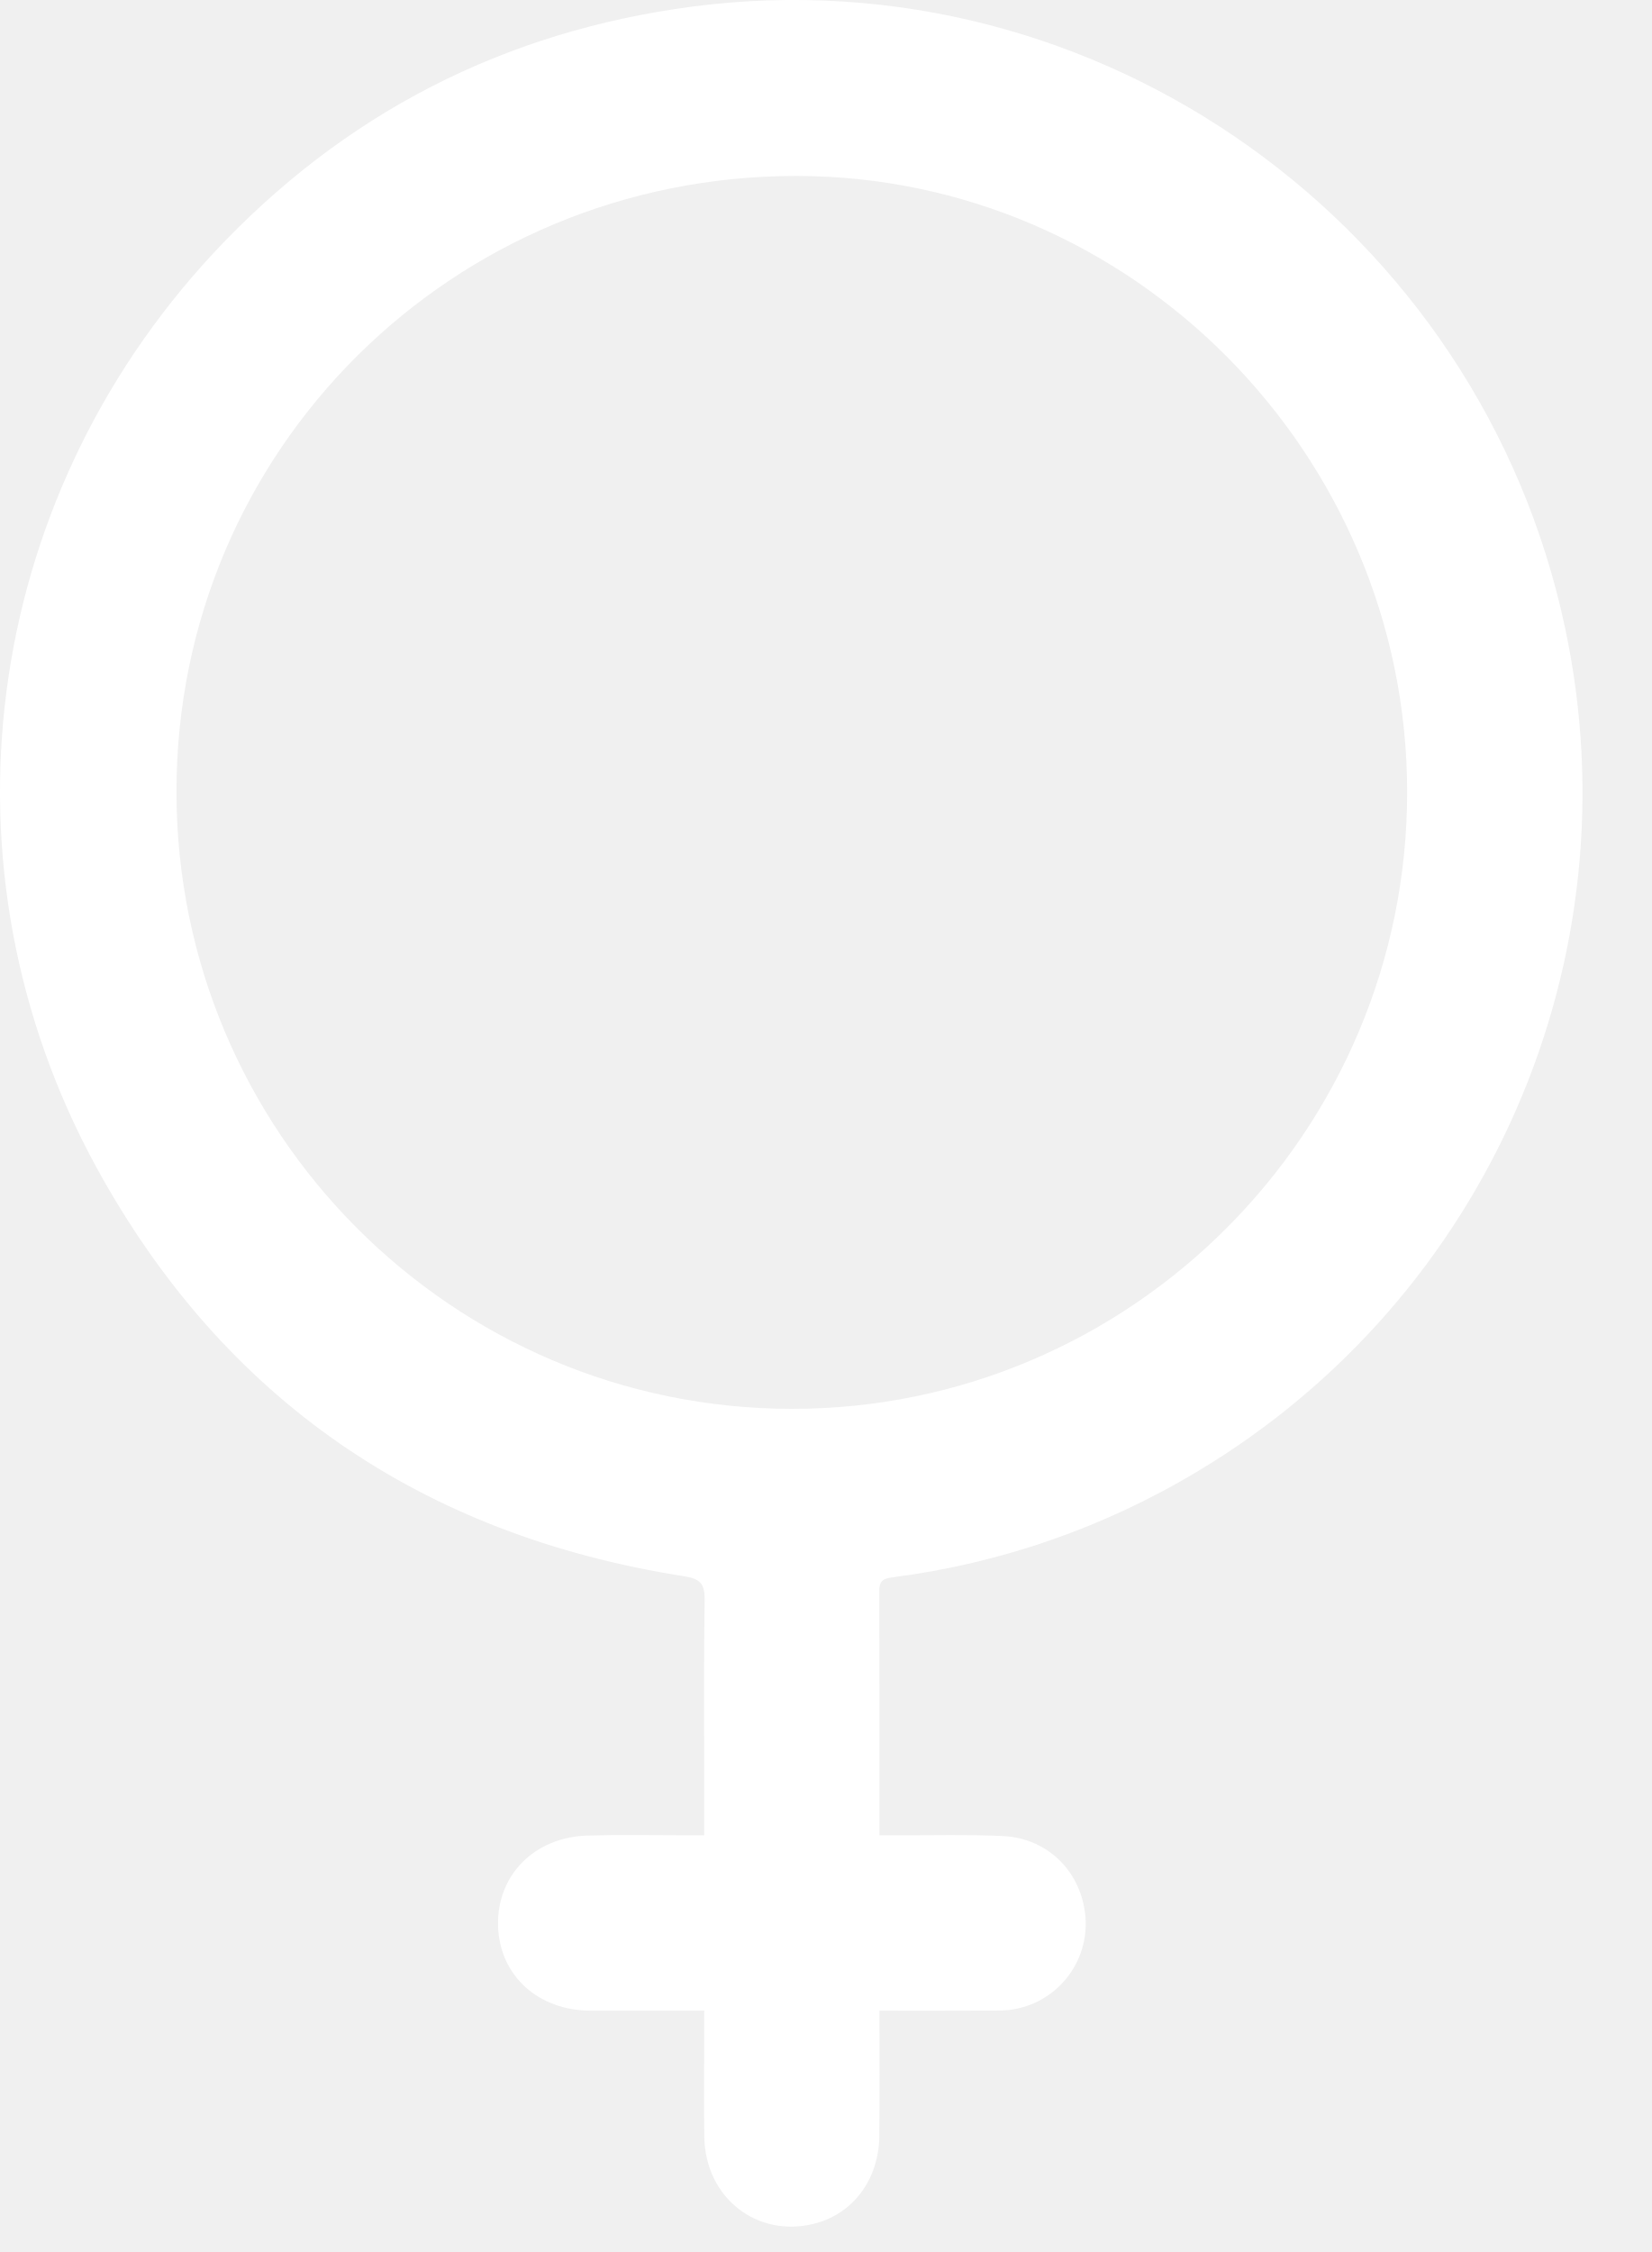
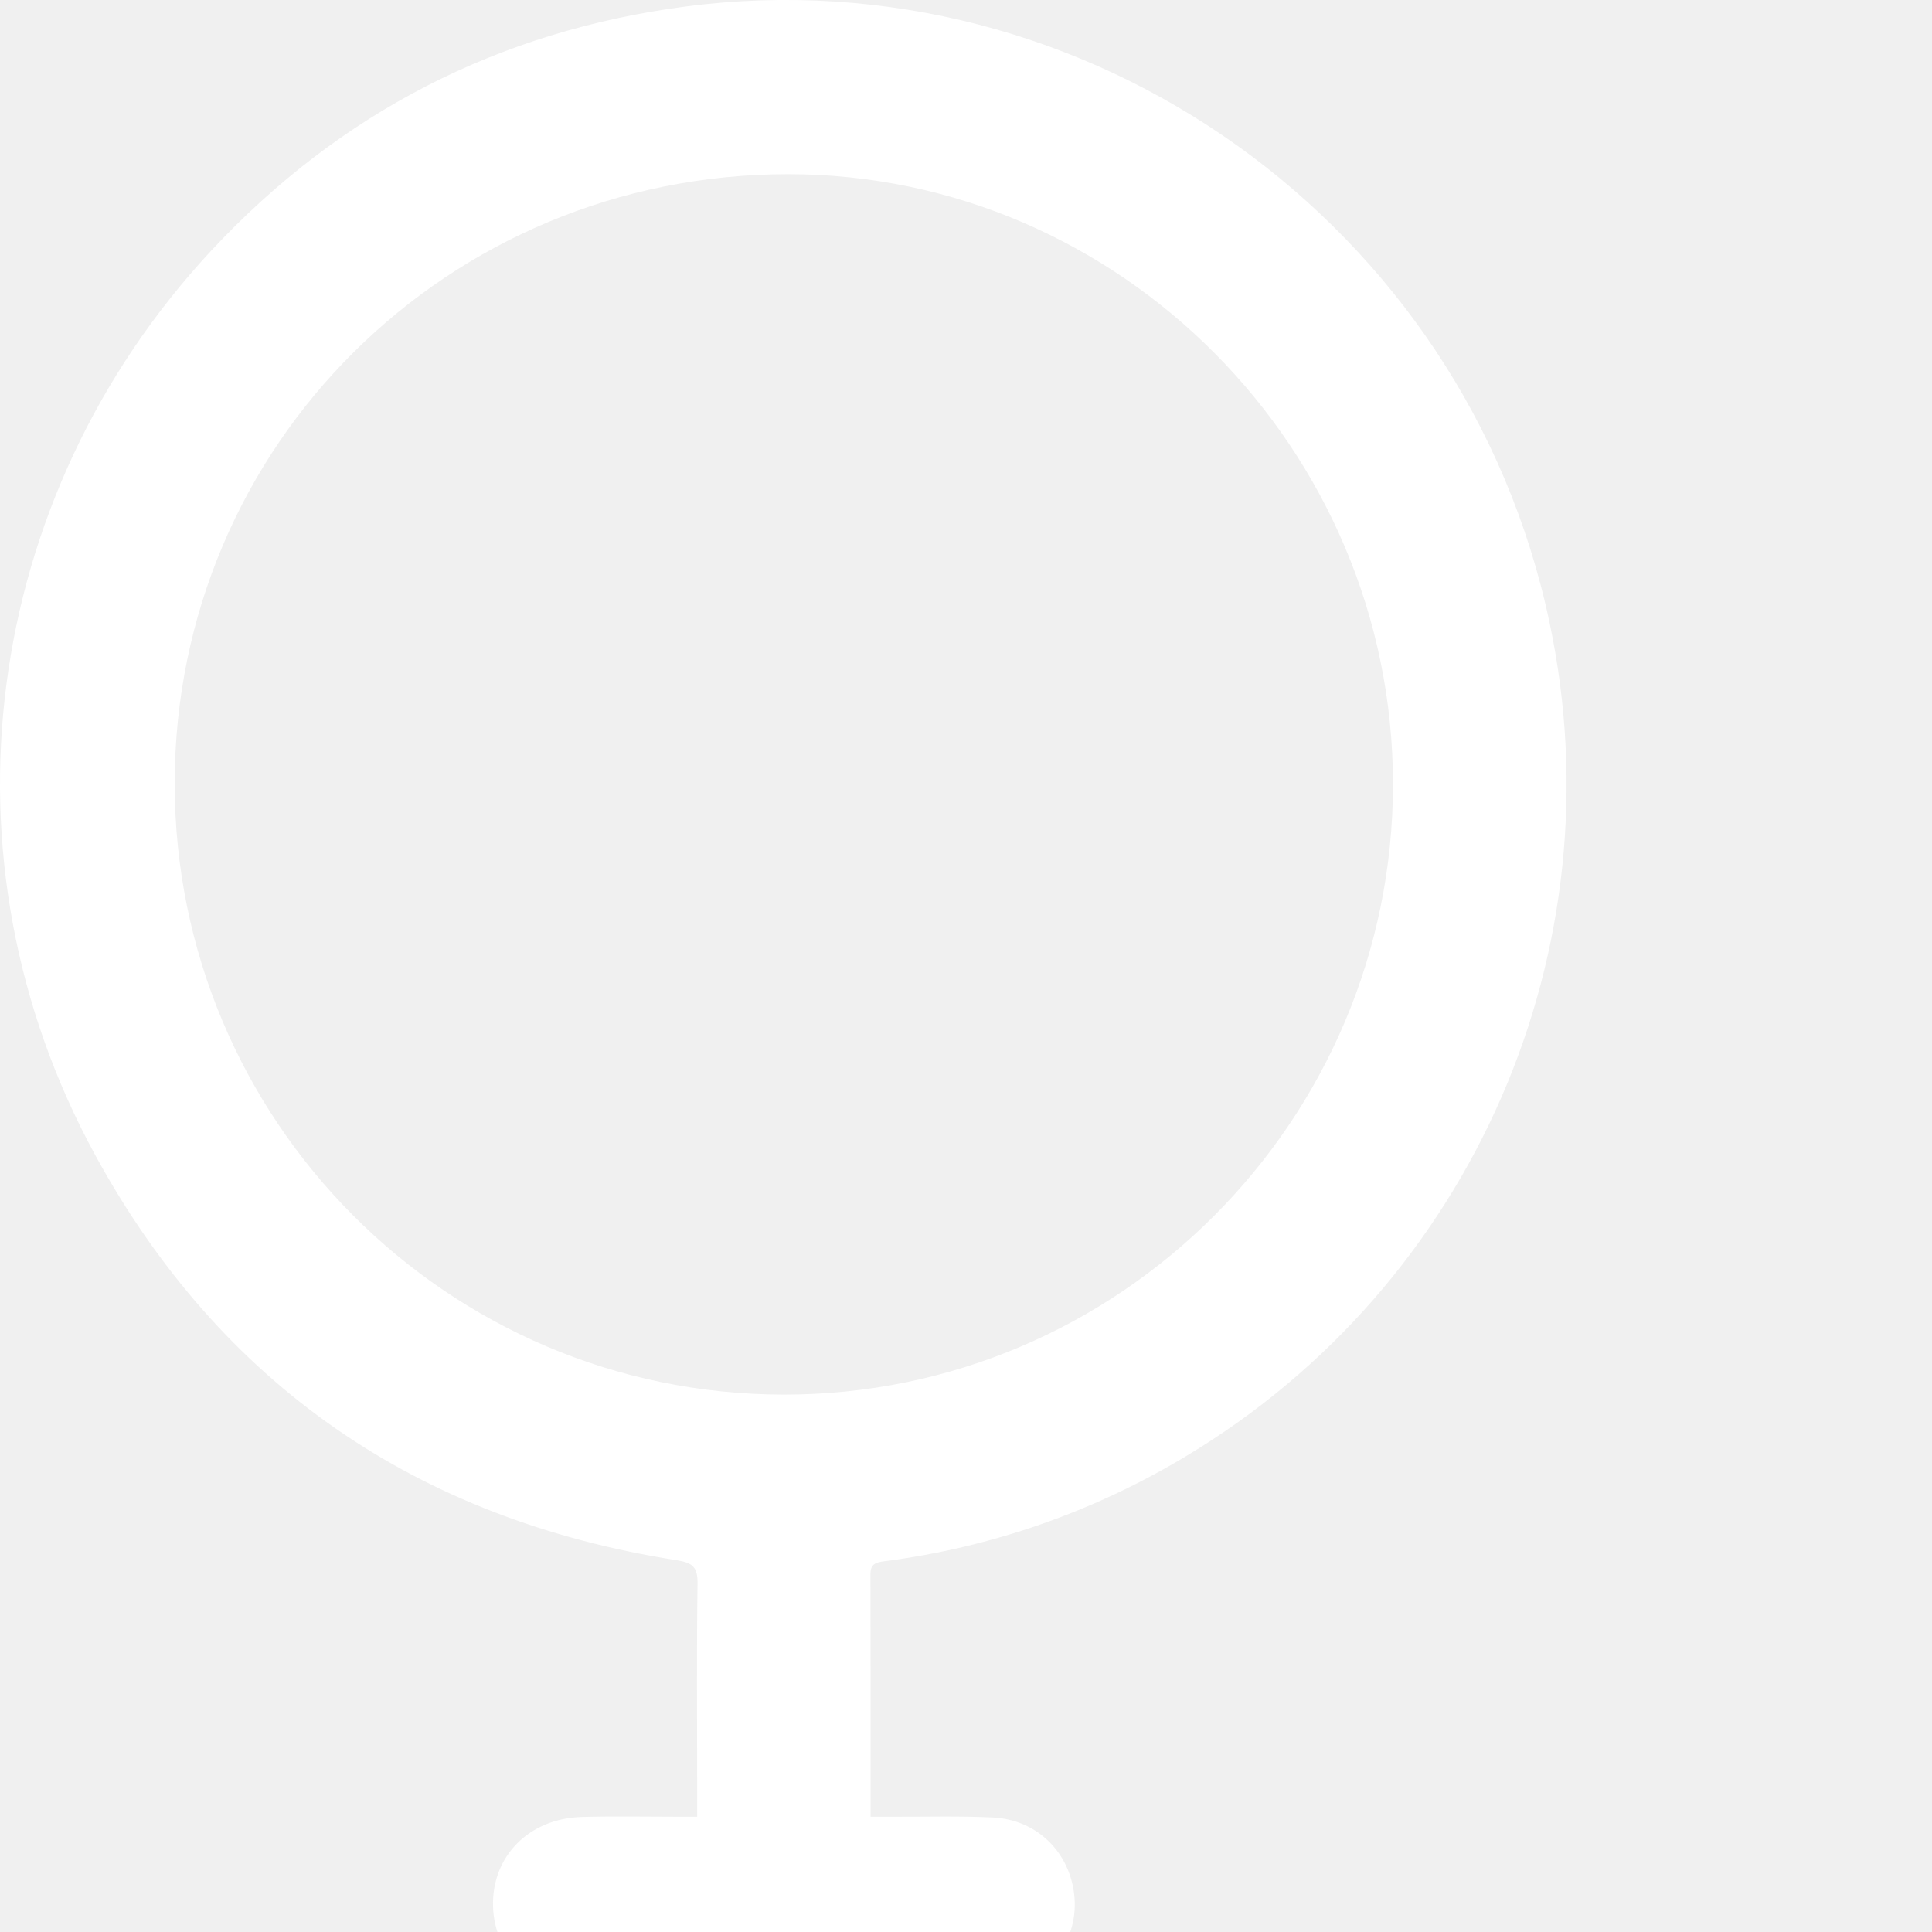
- <svg xmlns="http://www.w3.org/2000/svg" width="22" height="30" viewBox="0 0 22 30">
+ <svg xmlns="http://www.w3.org/2000/svg" width="26" height="26" viewBox="0 0 26 26">
  <path fill="#FFF" fill-rule="evenodd" d="M18.746 10.551c-.001-4.504-3.671-8.206-8.137-8.207-4.58-.002-8.258 3.65-8.258 8.2 0 4.537 3.668 8.219 8.194 8.224 4.518.005 8.202-3.686 8.201-8.217m-7.03 16.234c0 .574.004 1.122-.002 1.67-.005.582-.354 1.042-.875 1.17-.76.186-1.441-.35-1.456-1.153-.008-.473-.001-.947-.001-1.42v-.267h-1.51c-.705 0-1.219-.47-1.237-1.131-.018-.672.484-1.183 1.197-1.202.434-.012.869-.003 1.303-.003h.247v-.455c0-.893-.008-1.786.005-2.68.003-.224-.062-.283-.285-.318-3.485-.549-6.128-2.355-7.82-5.45C-.896 11.558-.248 6.698 2.84 3.376 4.572 1.516 6.712.417 9.23.087c5.409-.705 10.491 2.926 11.622 8.287a10.533 10.533 0 0 1-4.887 11.22 10.462 10.462 0 0 1-4.067 1.417c-.112.015-.184.036-.184.173.003 1.076.002 2.152.002 3.265h.253c.465.002.93-.012 1.395.01.606.031 1.051.487 1.097 1.087a1.154 1.154 0 0 1-.926 1.215c-.14.03-.287.022-.432.023-.455.003-.91.001-1.388.001" />
</svg>
